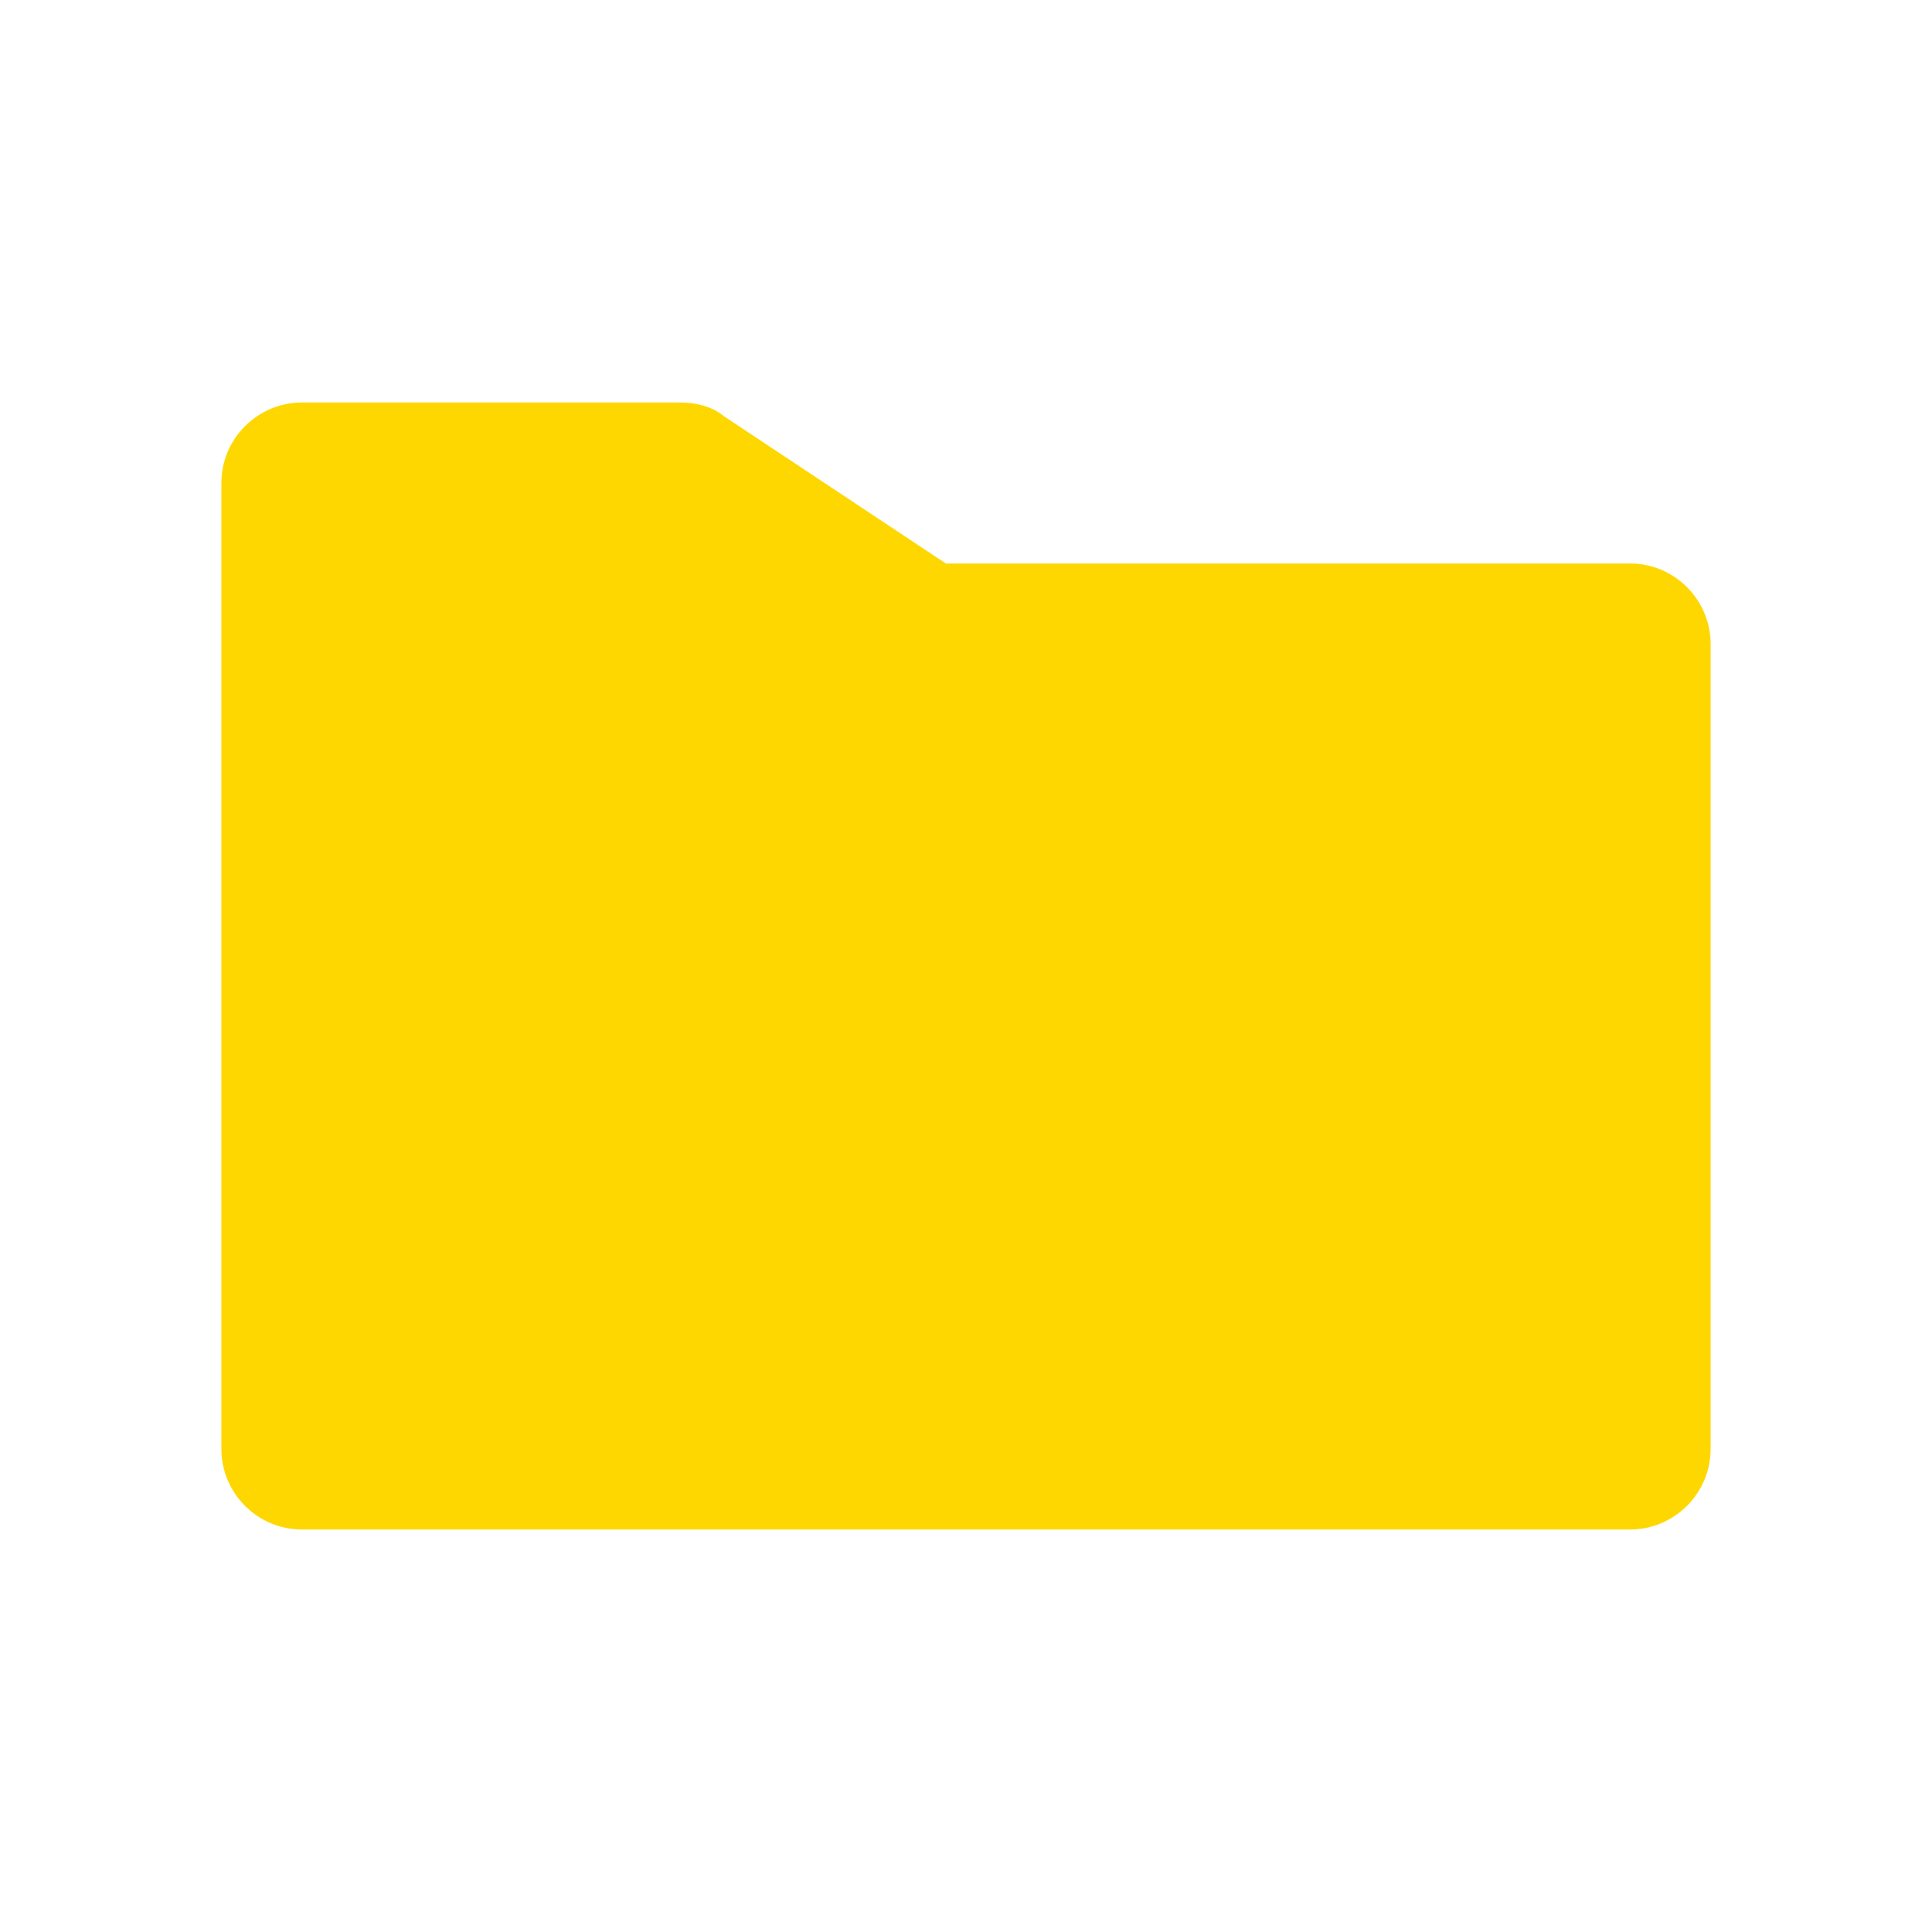
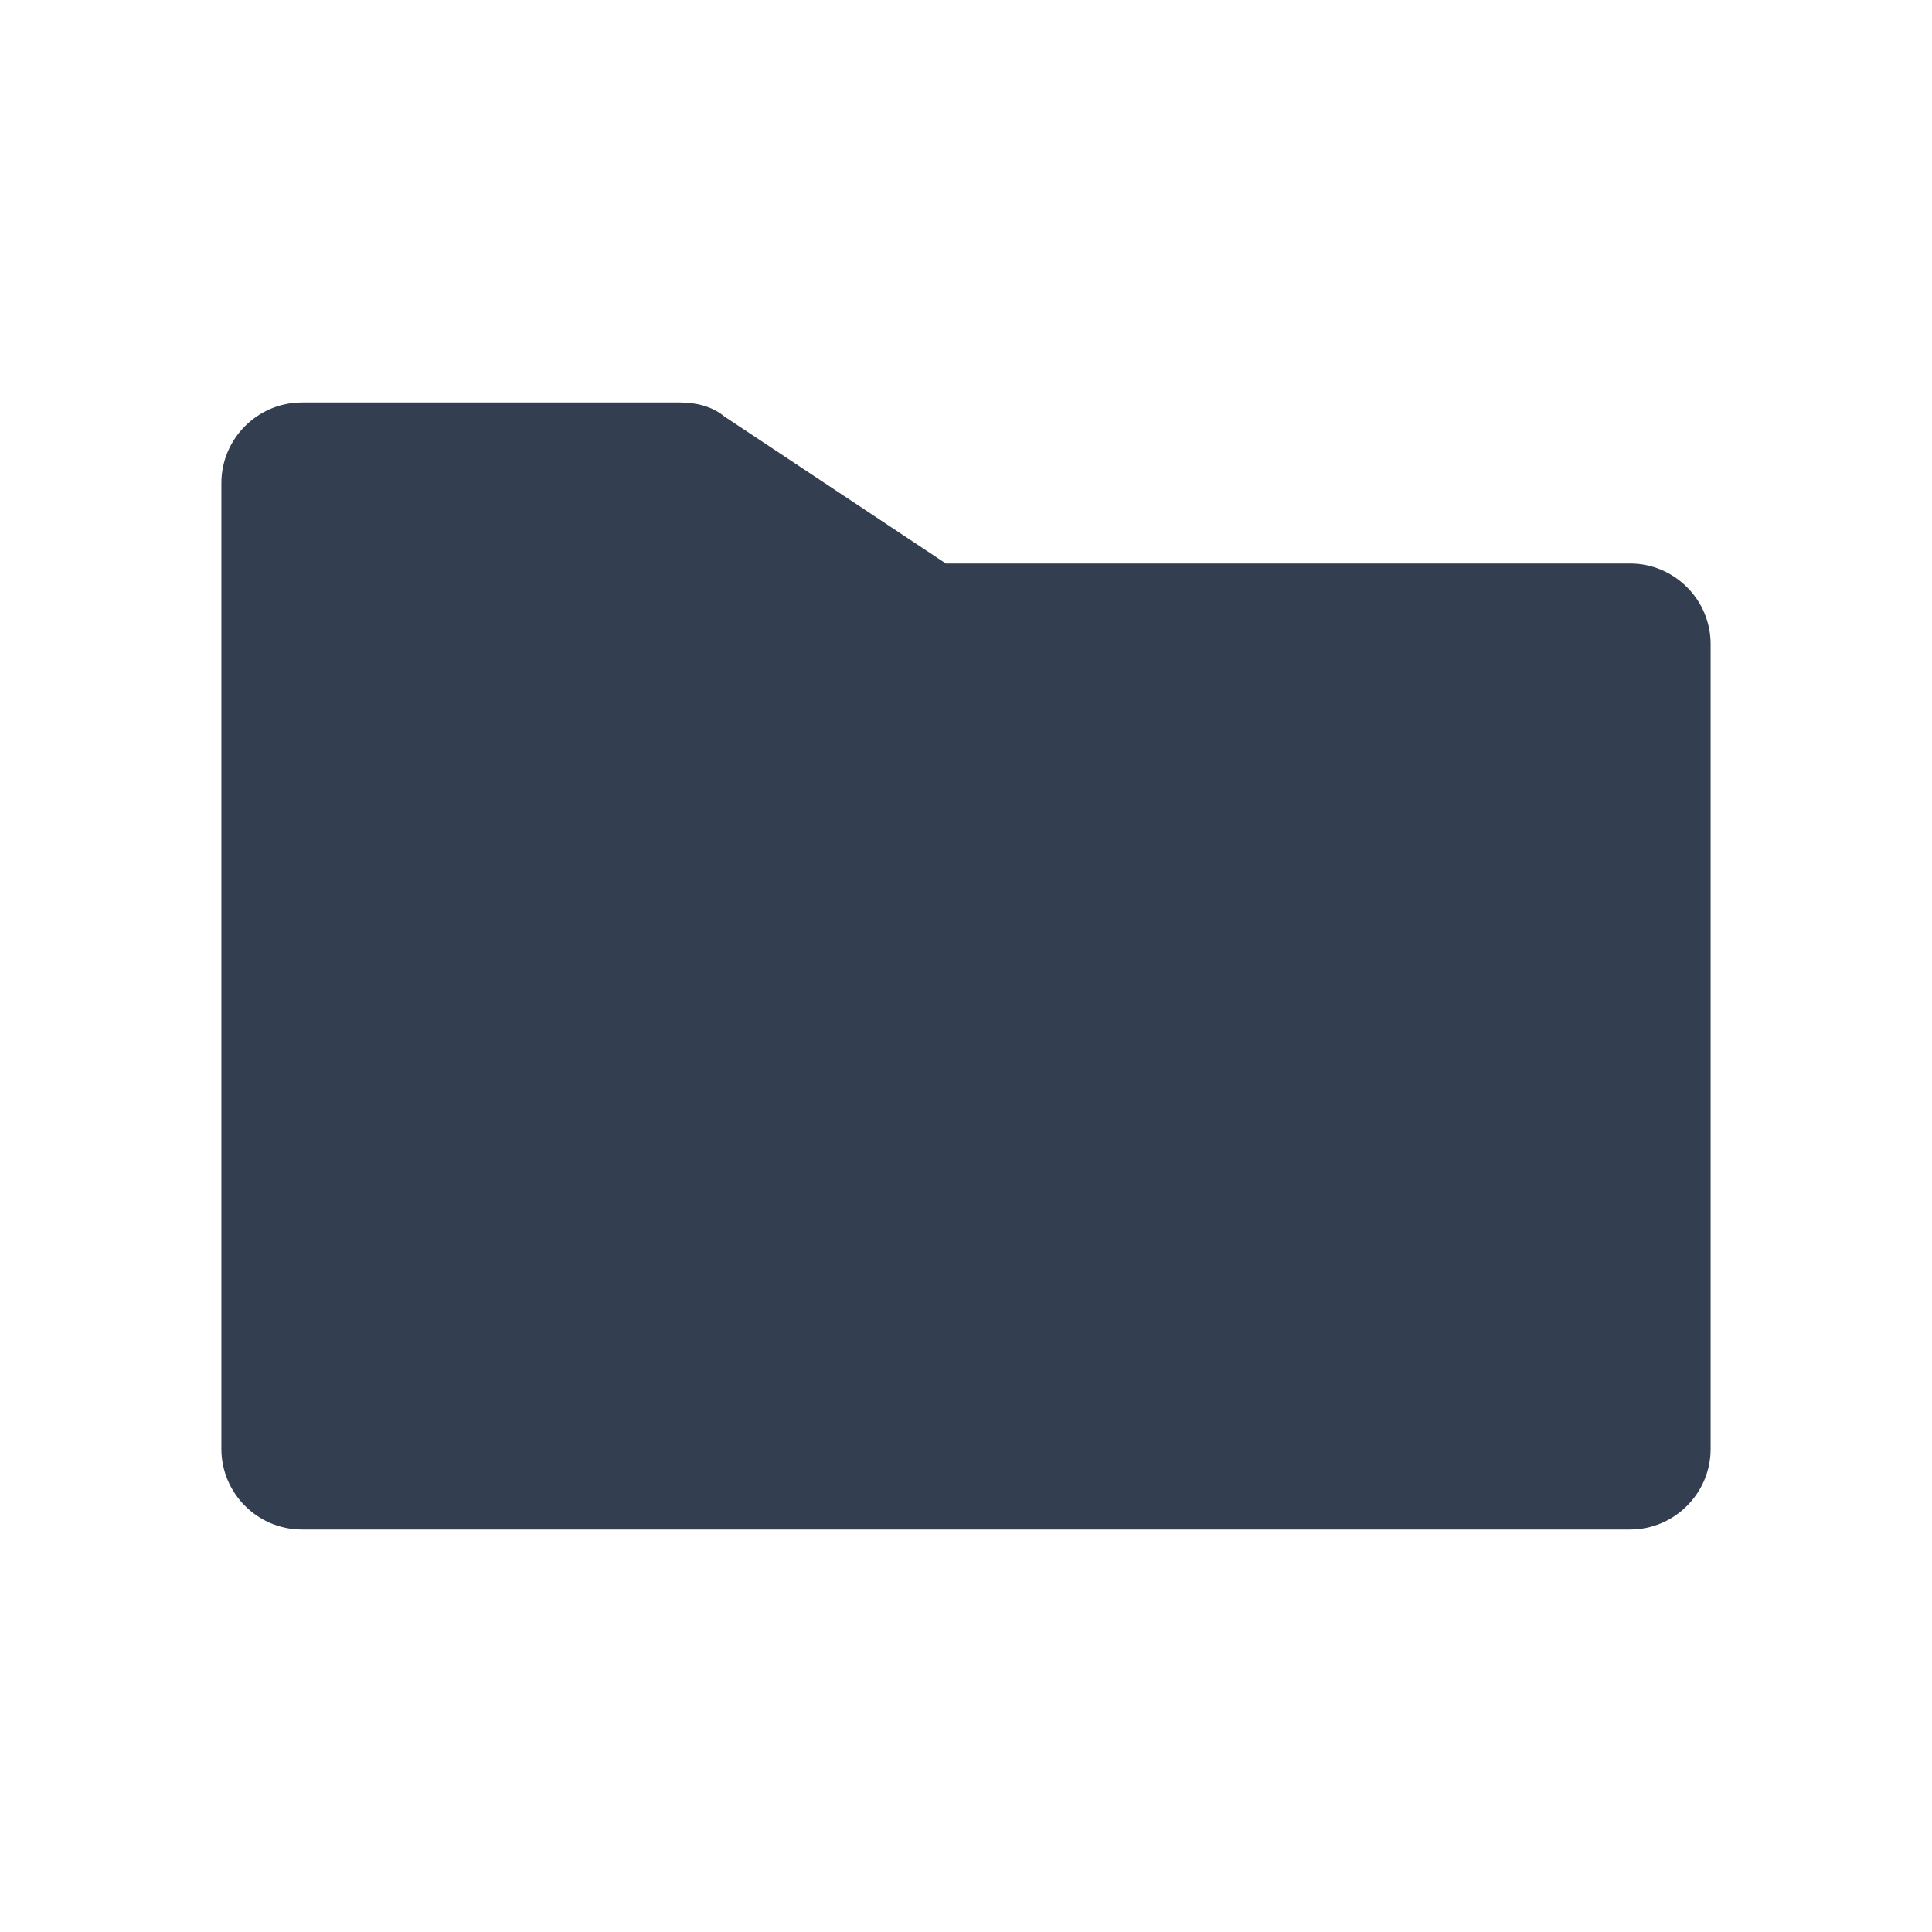
<svg xmlns="http://www.w3.org/2000/svg" viewBox="0 0 96 96" id="Icons_Folder" overflow="hidden">
-   <path d="M81 76 15 76C12.8 76 11 74.2 11 72L11 24C11 21.8 12.8 20 15 20L33.8 20C34.6 20 35.4 20.2 36 20.7L47 28 81 28C83.2 28 85 29.8 85 32L85 72C85 74.2 83.2 76 81 76Z" fill="#FFD700" />
+   <path d="M81 76 15 76C12.8 76 11 74.2 11 72L11 24C11 21.8 12.8 20 15 20L33.8 20C34.6 20 35.4 20.2 36 20.7L47 28 81 28C83.2 28 85 29.8 85 32L85 72C85 74.2 83.2 76 81 76Z" fill="#333F50" />
</svg>
